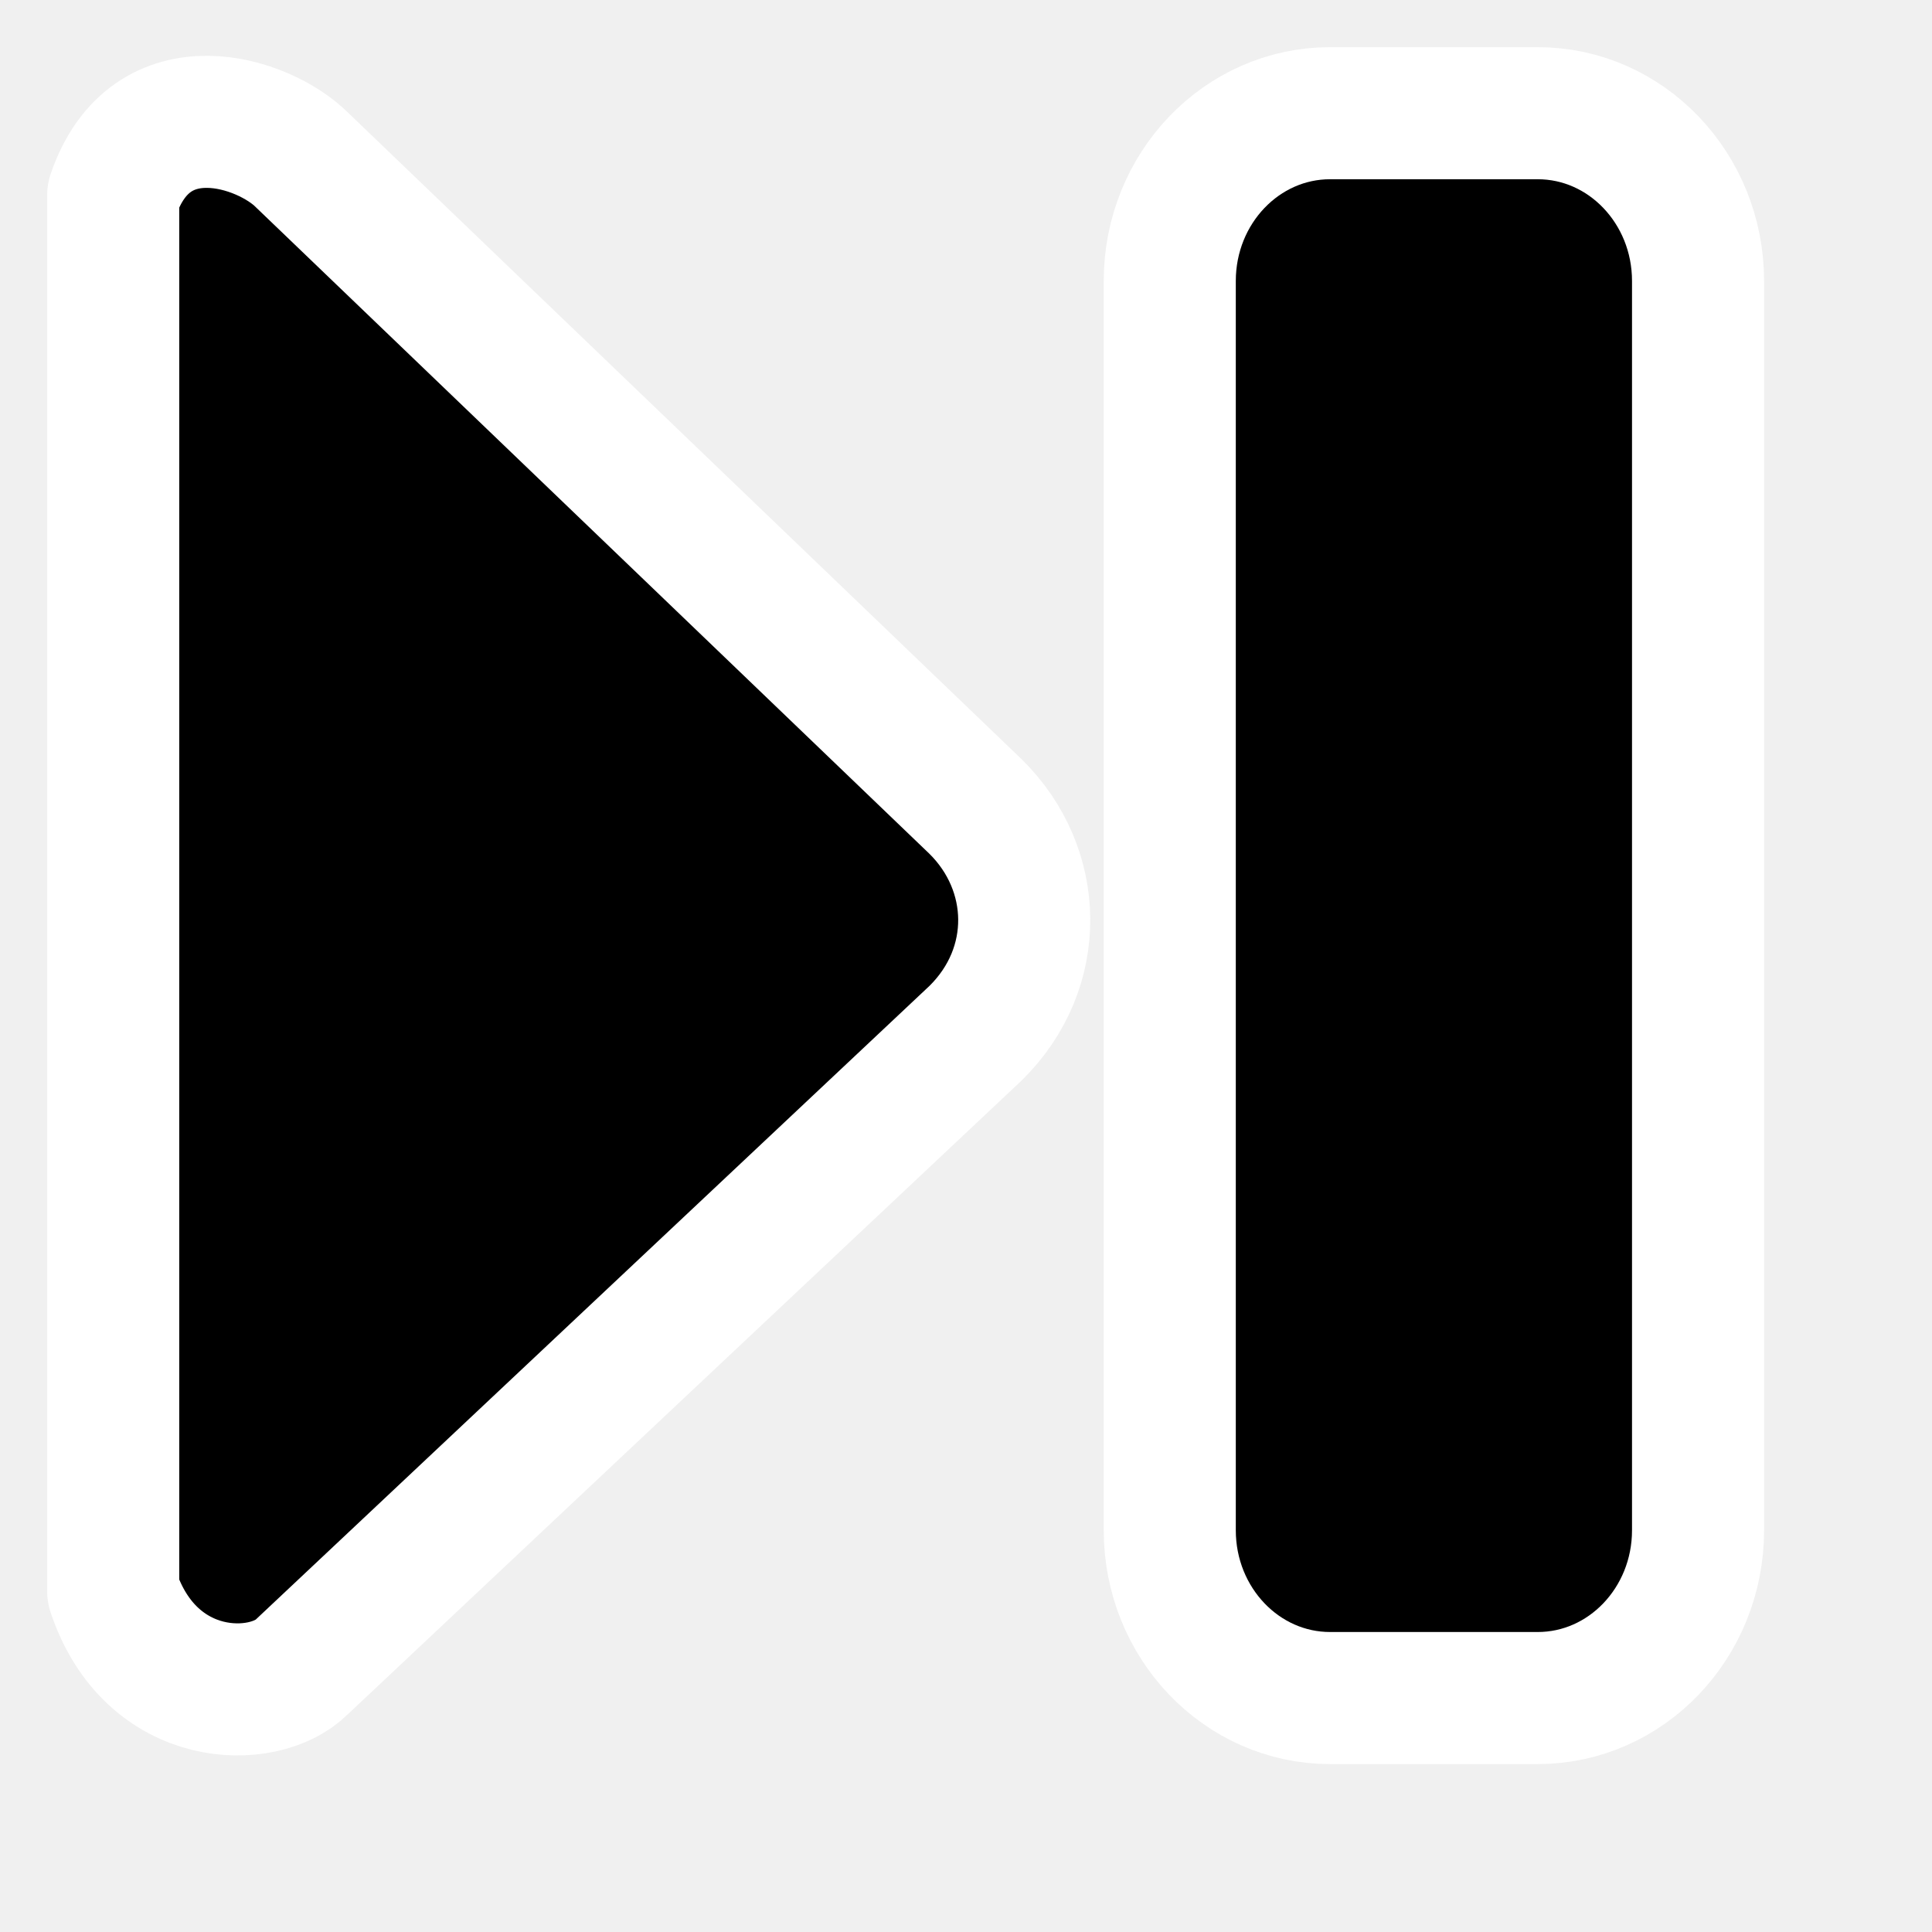
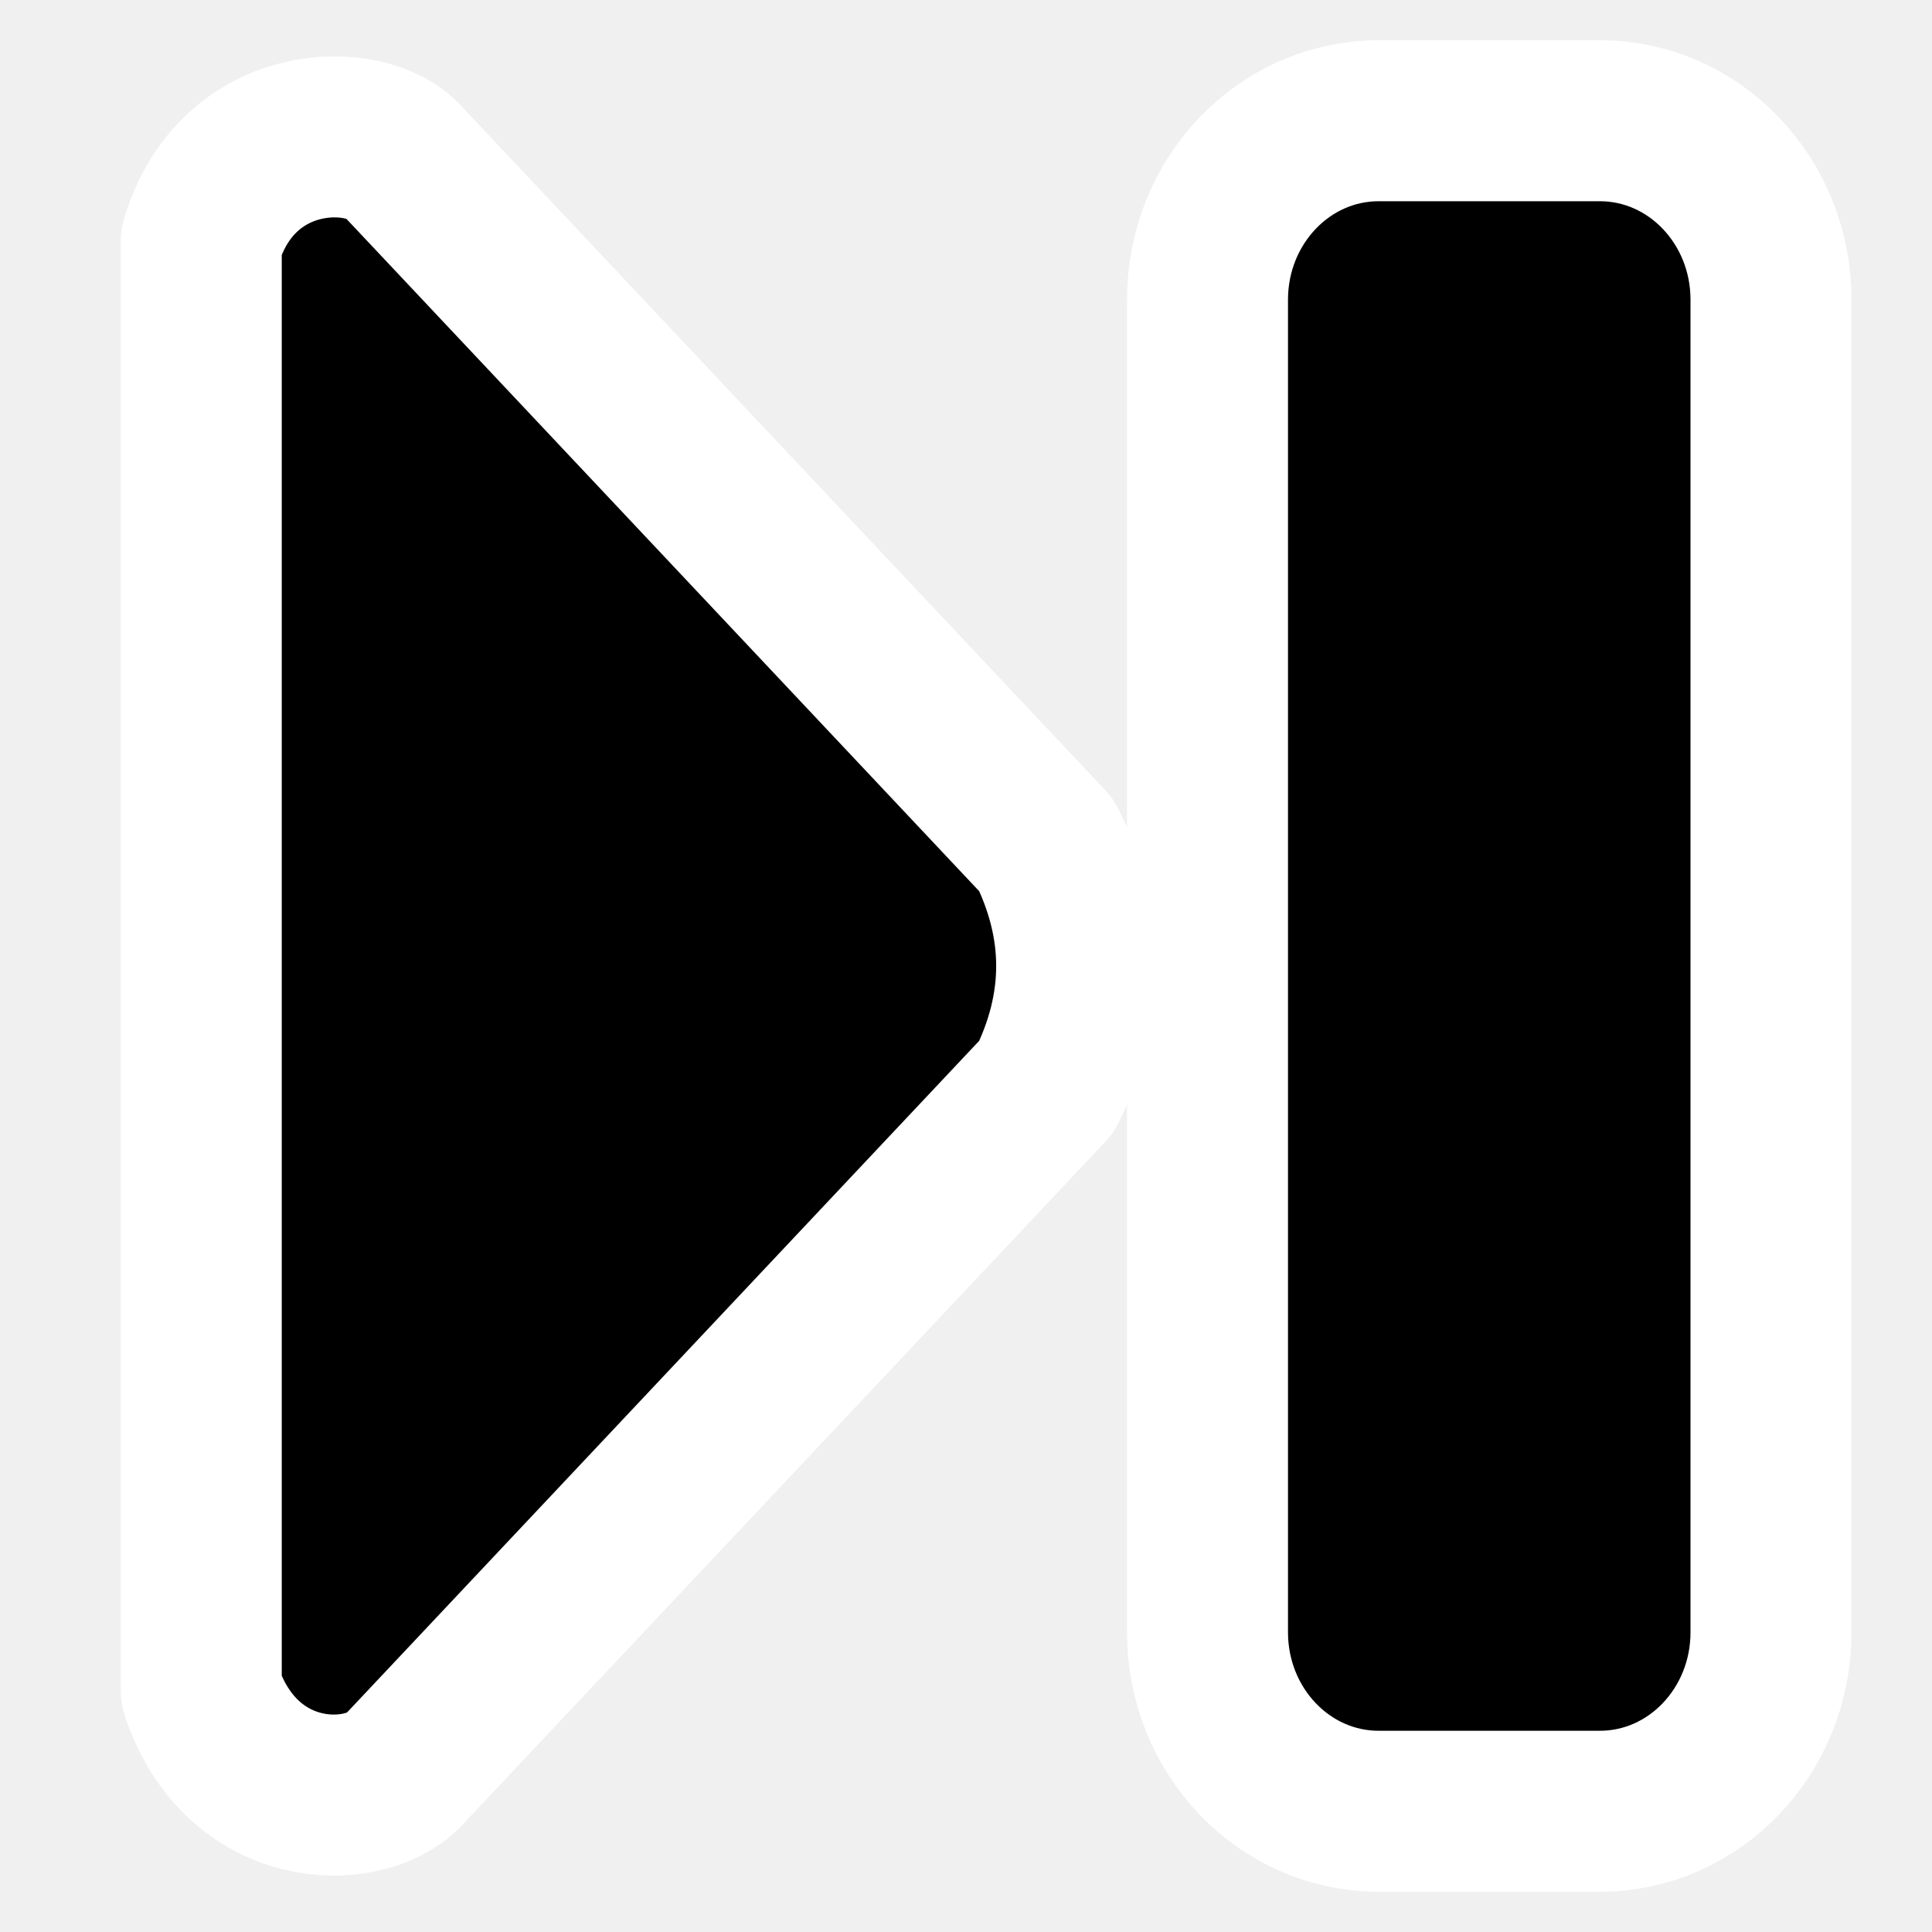
- <svg xmlns="http://www.w3.org/2000/svg" width="48pt" height="48pt" id="svg2">
+ <svg xmlns="http://www.w3.org/2000/svg" width="48" height="48" id="svg2" version="1.0">
  <defs id="defs4" />
  <g id="layer1">
-     <rect style="fill:none;fill-opacity:1;fill-rule:nonzero;stroke:none;stroke-width:9.375;stroke-linecap:round;stroke-linejoin:round;stroke-miterlimit:4;stroke-dasharray:none;stroke-dashoffset:0;stroke-opacity:1;display:none" id="rect1306" width="48pt" height="48pt" x="0" y="0" />
-     <path style="fill:#000000;fill-opacity:1;fill-rule:evenodd;stroke:#ffffff;stroke-width:4.375;stroke-linecap:round;stroke-linejoin:round;stroke-miterlimit:4;stroke-opacity:1" d="M 10,5.296 L 32.321,26.722 C 34.416,28.789 34.513,32.06 32.321,34.222 L 10,55.216 C 8.75,56.466 5,56.466 3.75,52.716 L 3.75,6.466 C 5,2.796 8.75,4.046 10,5.296 z " id="rect7702" />
-     <rect style="fill:#000000;fill-opacity:1;fill-rule:evenodd;stroke:#ffffff;stroke-width:4.375;stroke-linecap:butt;stroke-linejoin:miter;stroke-miterlimit:4;stroke-dasharray:none;stroke-opacity:1" id="rect8578" width="17.5" height="52.5" x="-56.25" y="3.75" rx="5.313" ry="5.558" transform="scale(-1,1)" />
+     <rect style="fill:none;fill-opacity:1;fill-rule:nonzero;stroke:none;stroke-width:9.375;stroke-linecap:round;stroke-linejoin:round;stroke-miterlimit:4;stroke-dasharray:none;stroke-dashoffset:0;stroke-opacity:1;display:none" id="rect1306" width="48" height="48" x="0" y="0" />
+     <rect style="fill:#000000;fill-opacity:1;fill-rule:evenodd;stroke:#ffffff;stroke-width:4;stroke-linecap:butt;stroke-linejoin:miter;stroke-miterlimit:4;stroke-dasharray:none;stroke-opacity:1" id="rect8578" width="14" height="42" x="-44" y="-45" rx="4.25" ry="4.446" transform="scale(-1,-1)" />
+     <path style="fill:#000000;fill-opacity:1;fill-rule:evenodd;stroke:#ffffff;stroke-width:4;stroke-linecap:round;stroke-linejoin:round;stroke-miterlimit:4;stroke-dasharray:none;stroke-opacity:1" d="M 10,44 L 26,27 C 27,25 27,23 26,21 L 10,4 C 9.101,2.999 5.899,2.997 5,6 L 5,42 C 6,45 9,45 10,44 z " id="rect7702" />
  </g>
</svg>
